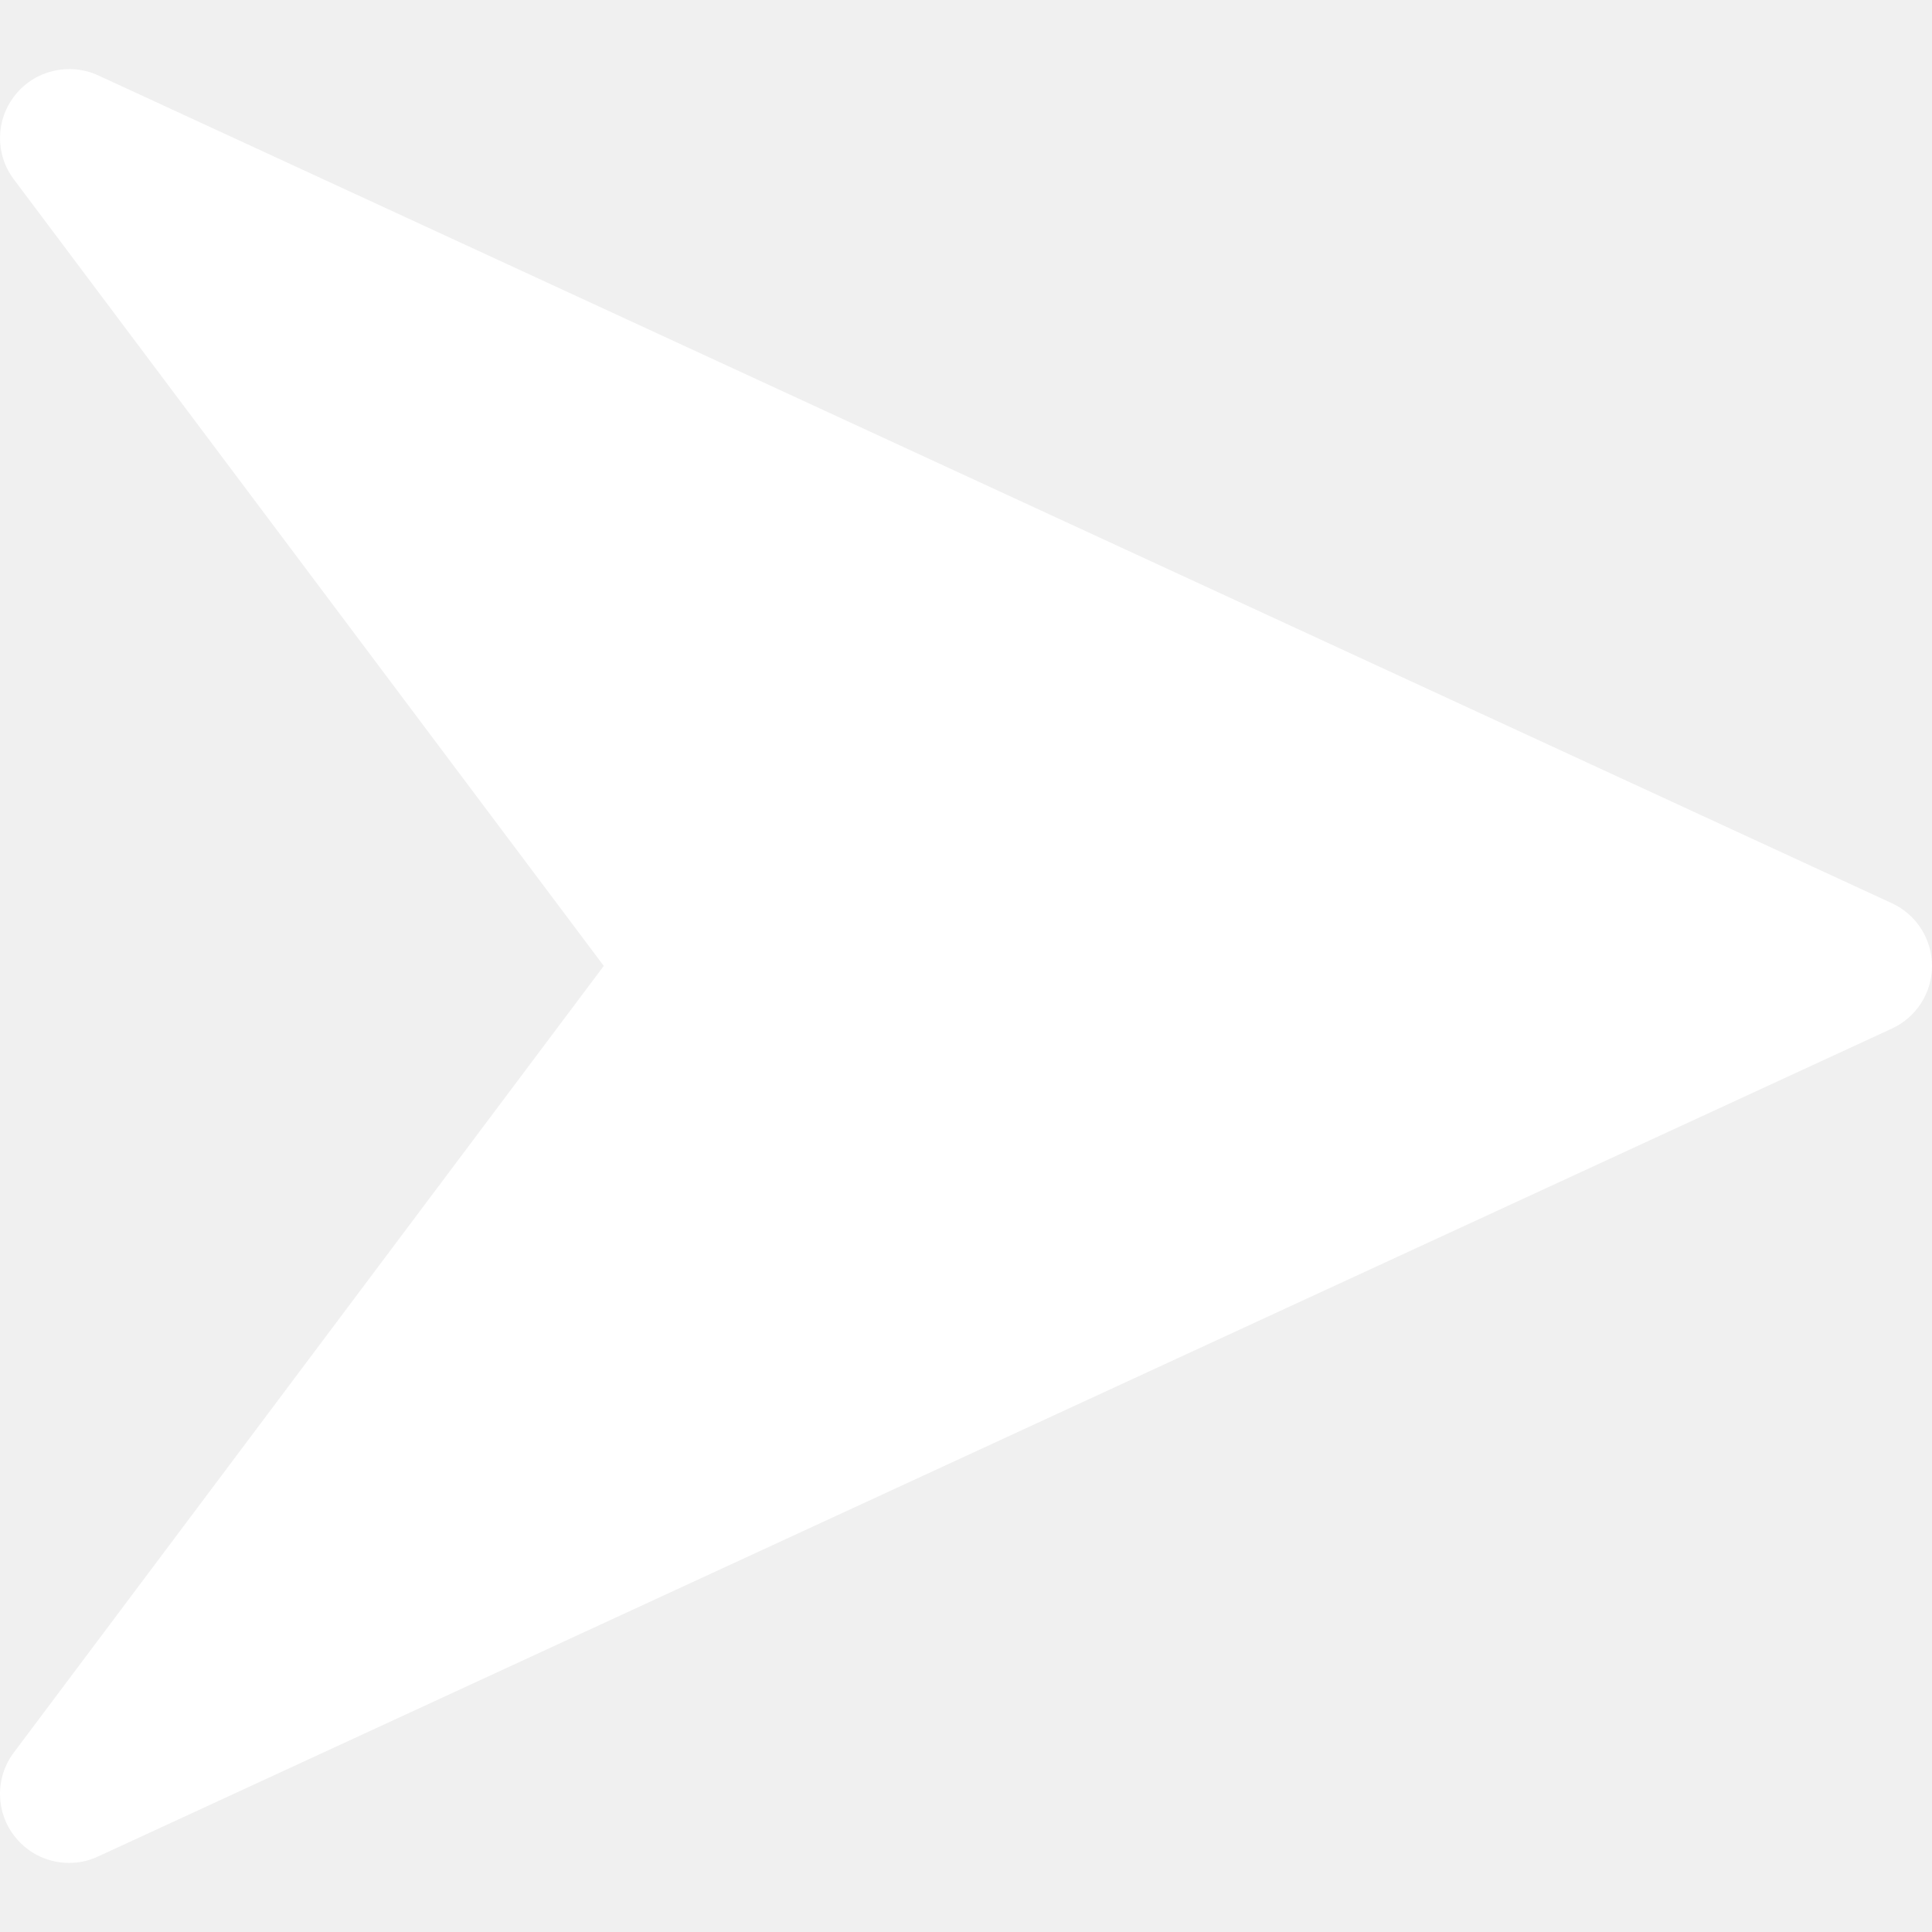
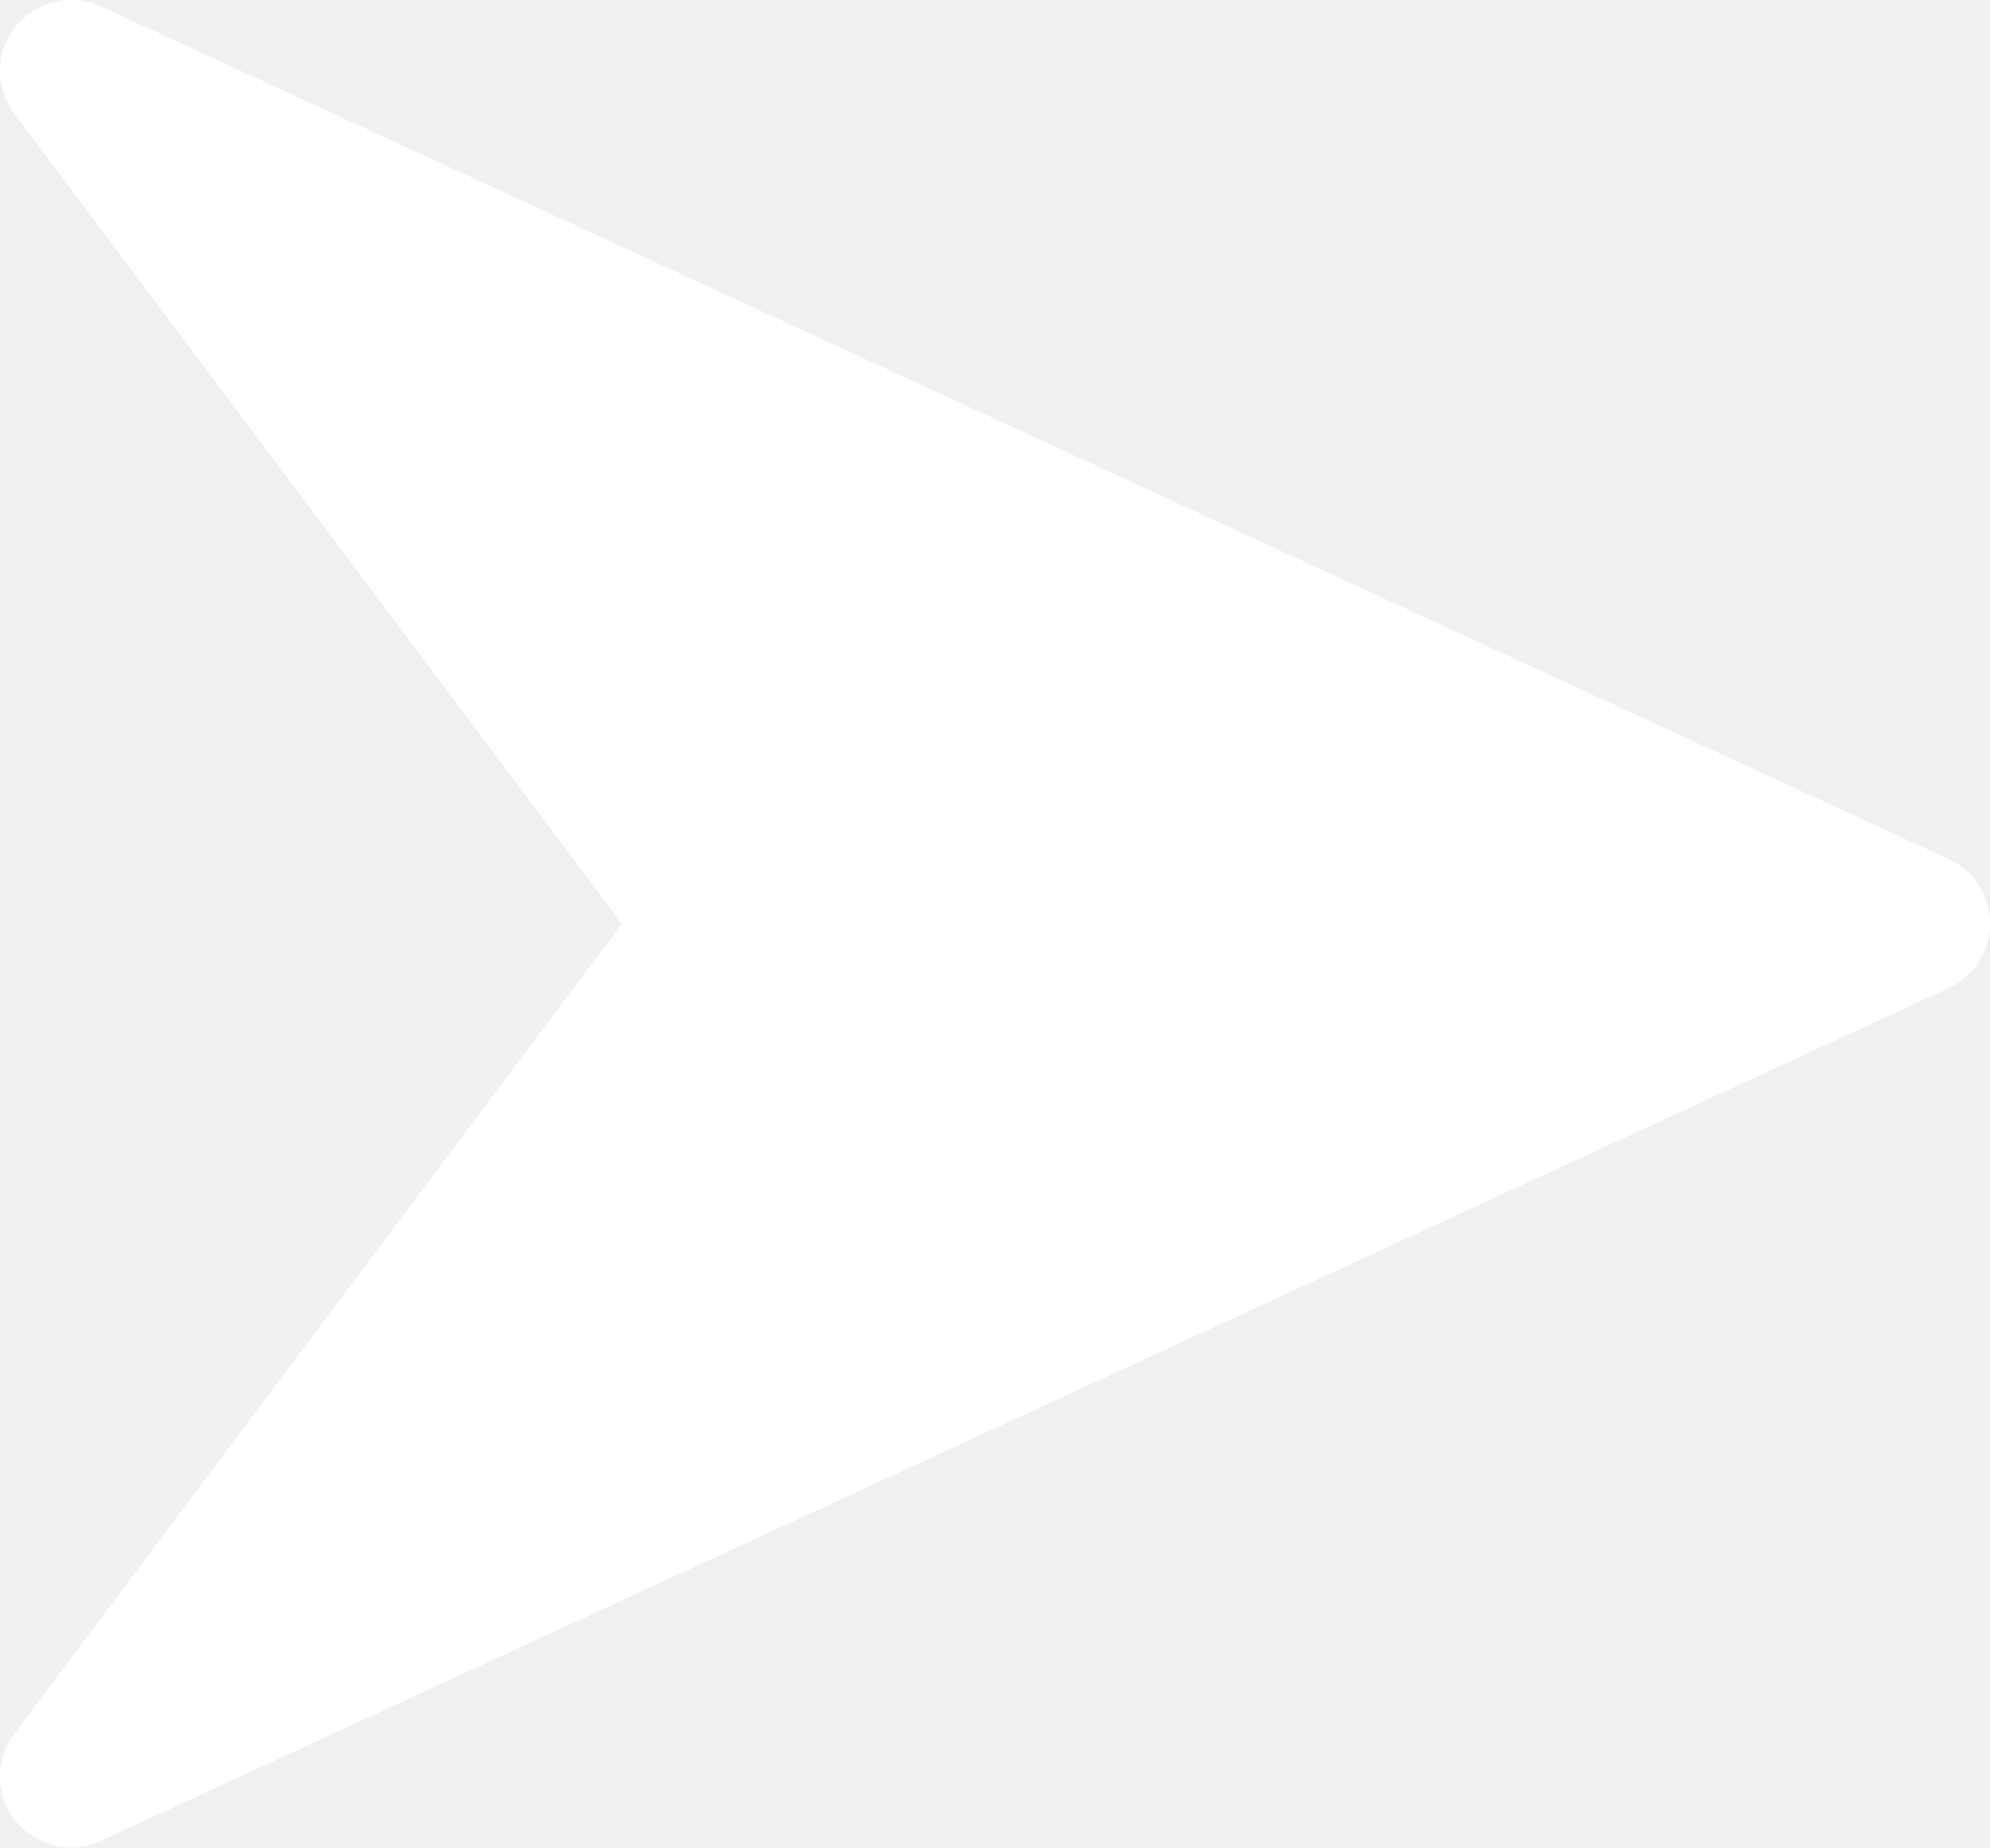
- <svg xmlns="http://www.w3.org/2000/svg" enable-background="new 0 0 448.011 448.011" height="512" viewBox="0 0 448.011 448.011" width="512">
-   <path d="m438.731 209.463-416-192c-6.624-3.008-14.528-1.216-19.136 4.48-4.64 5.696-4.8 13.792-.384 19.648l136.8 182.4-136.8 182.4c-4.416 5.856-4.256 13.984.352 19.648 3.104 3.872 7.744 5.952 12.448 5.952 2.272 0 4.544-.48 6.688-1.472l416-192c5.696-2.624 9.312-8.288 9.312-14.528s-3.616-11.904-9.28-14.528z" fill="#fff" />
+ <svg xmlns="http://www.w3.org/2000/svg" viewBox="0 0 448.011 415.971">
+   <path d="M438.731,209.463l-416-192a16.086,16.086,0,0,0-19.136,4.48,15.911,15.911,0,0,0-.384,19.648l136.8,182.4-136.8,182.4A15.993,15.993,0,0,0,22.7,430.519l416-192a16,16,0,0,0,.032-29.056Z" transform="translate(0 -16.02)" fill="#fff" />
</svg>
